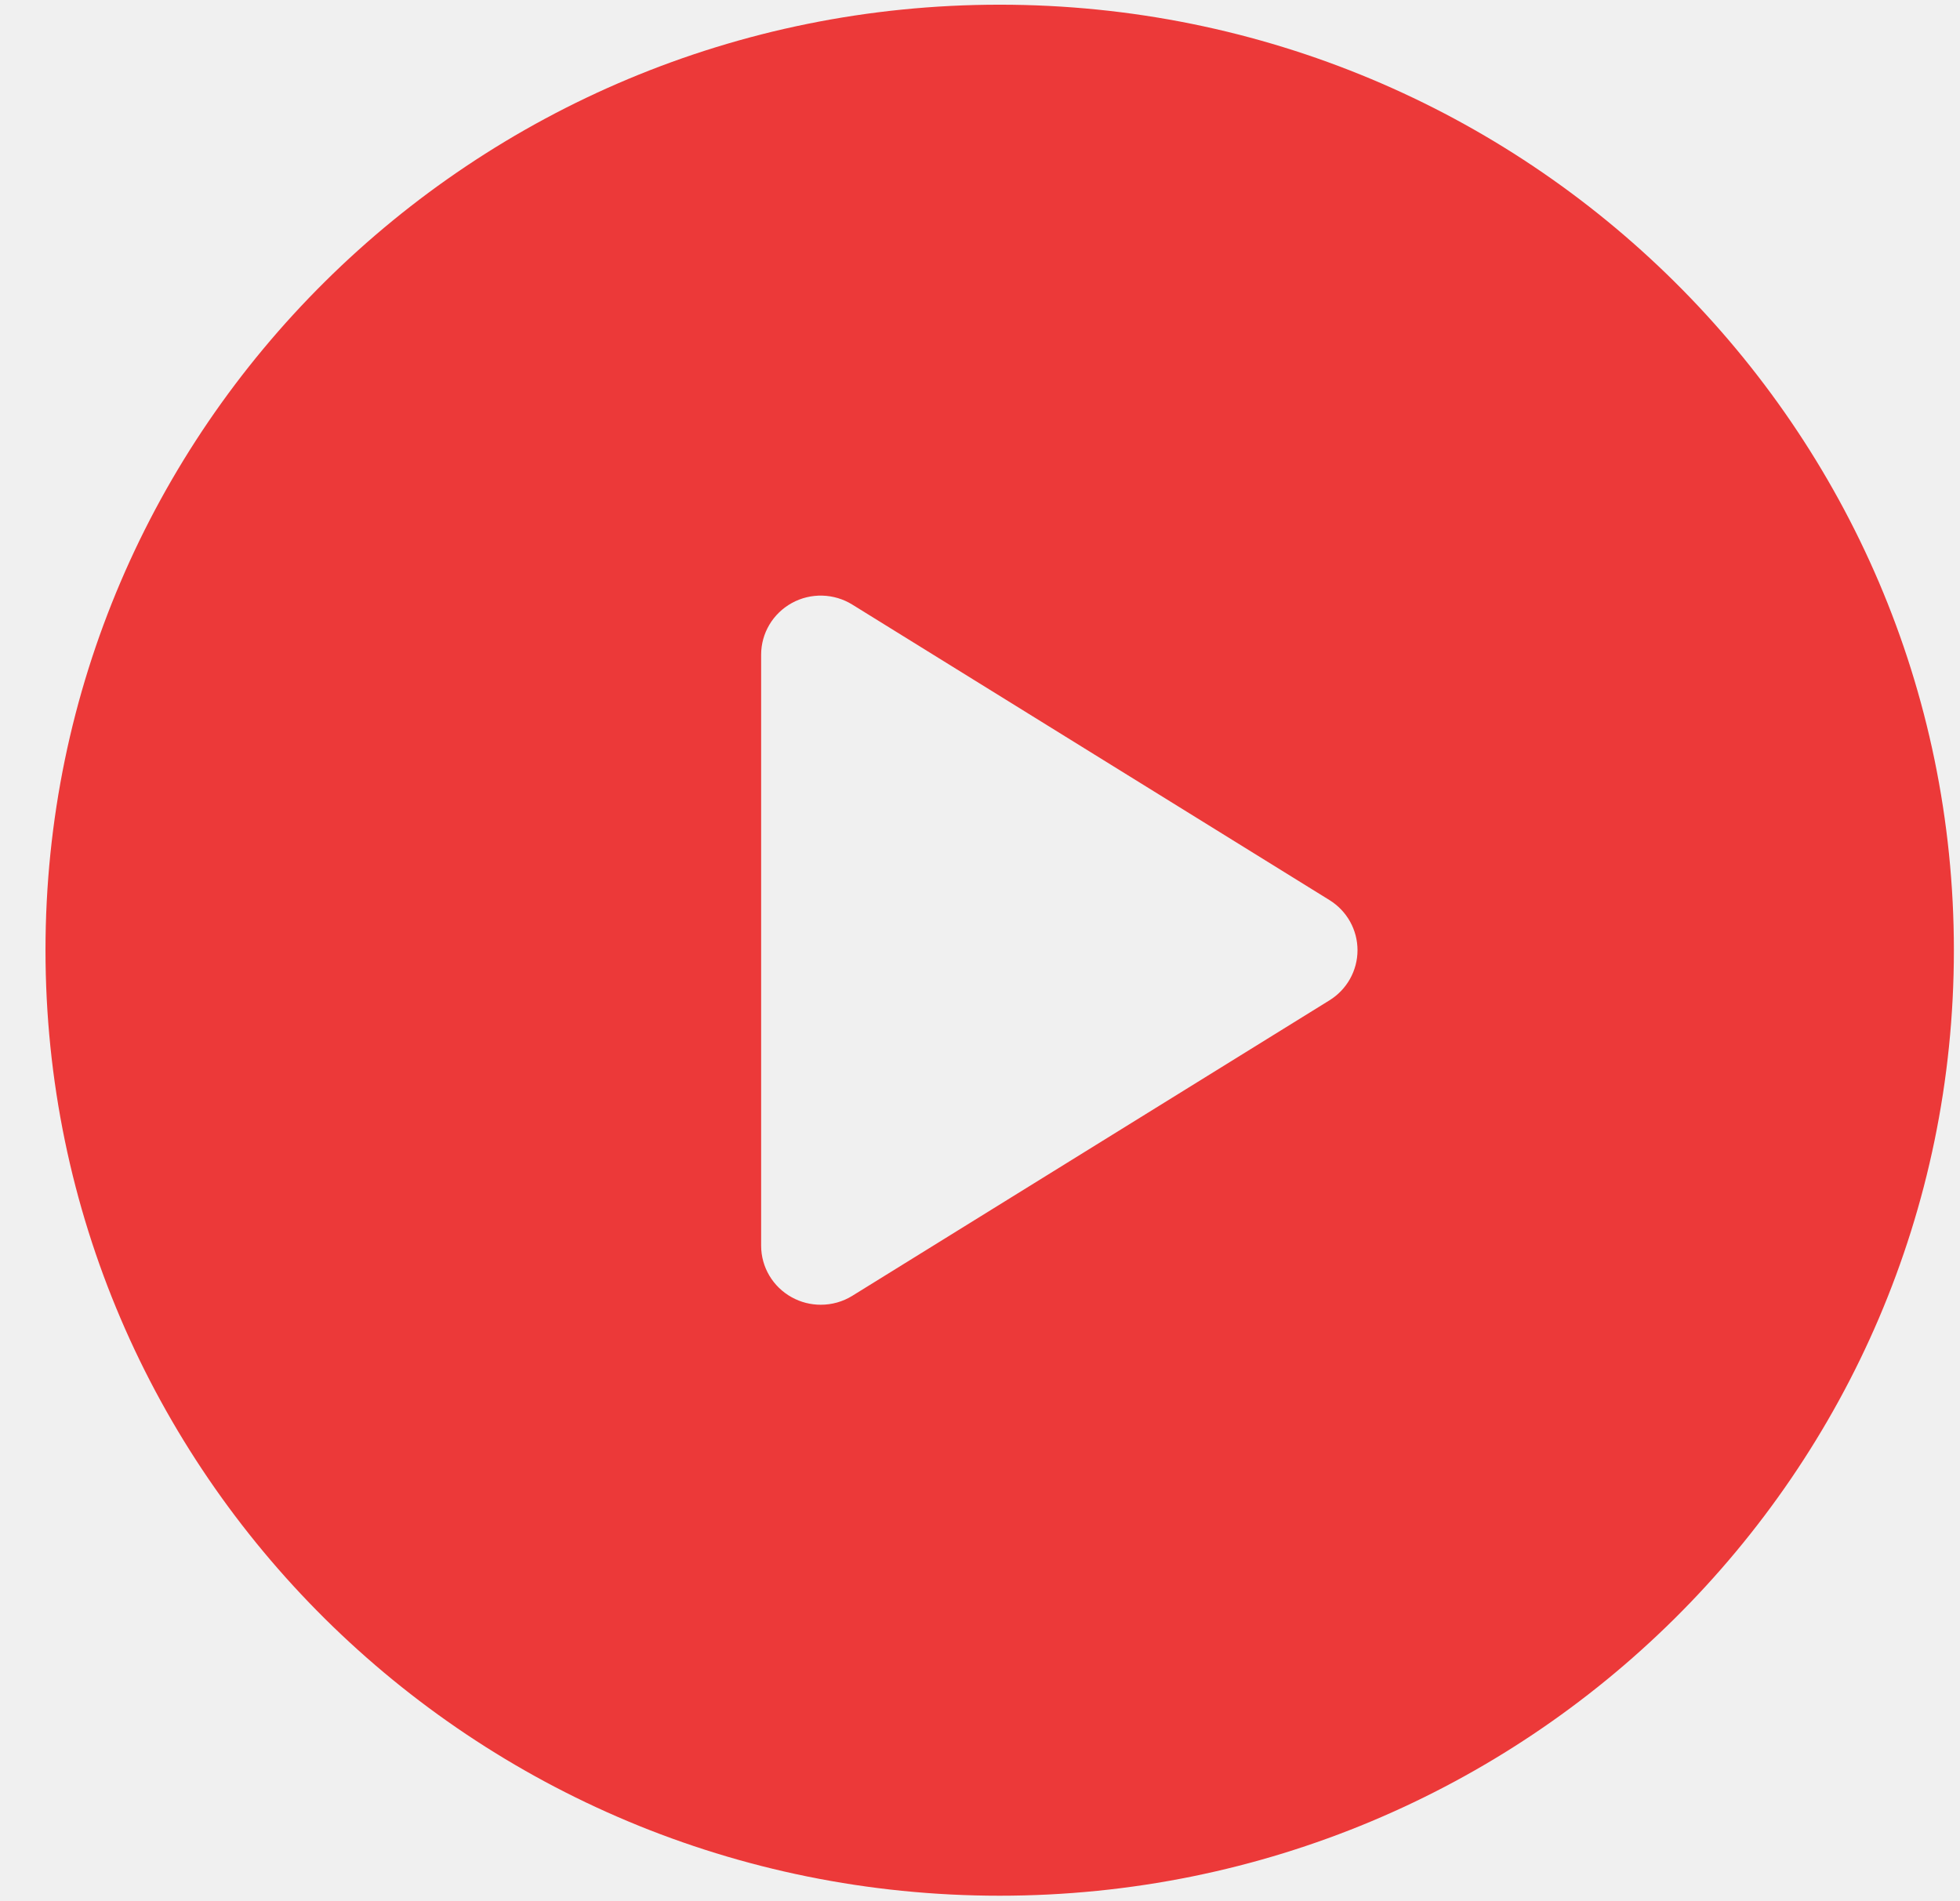
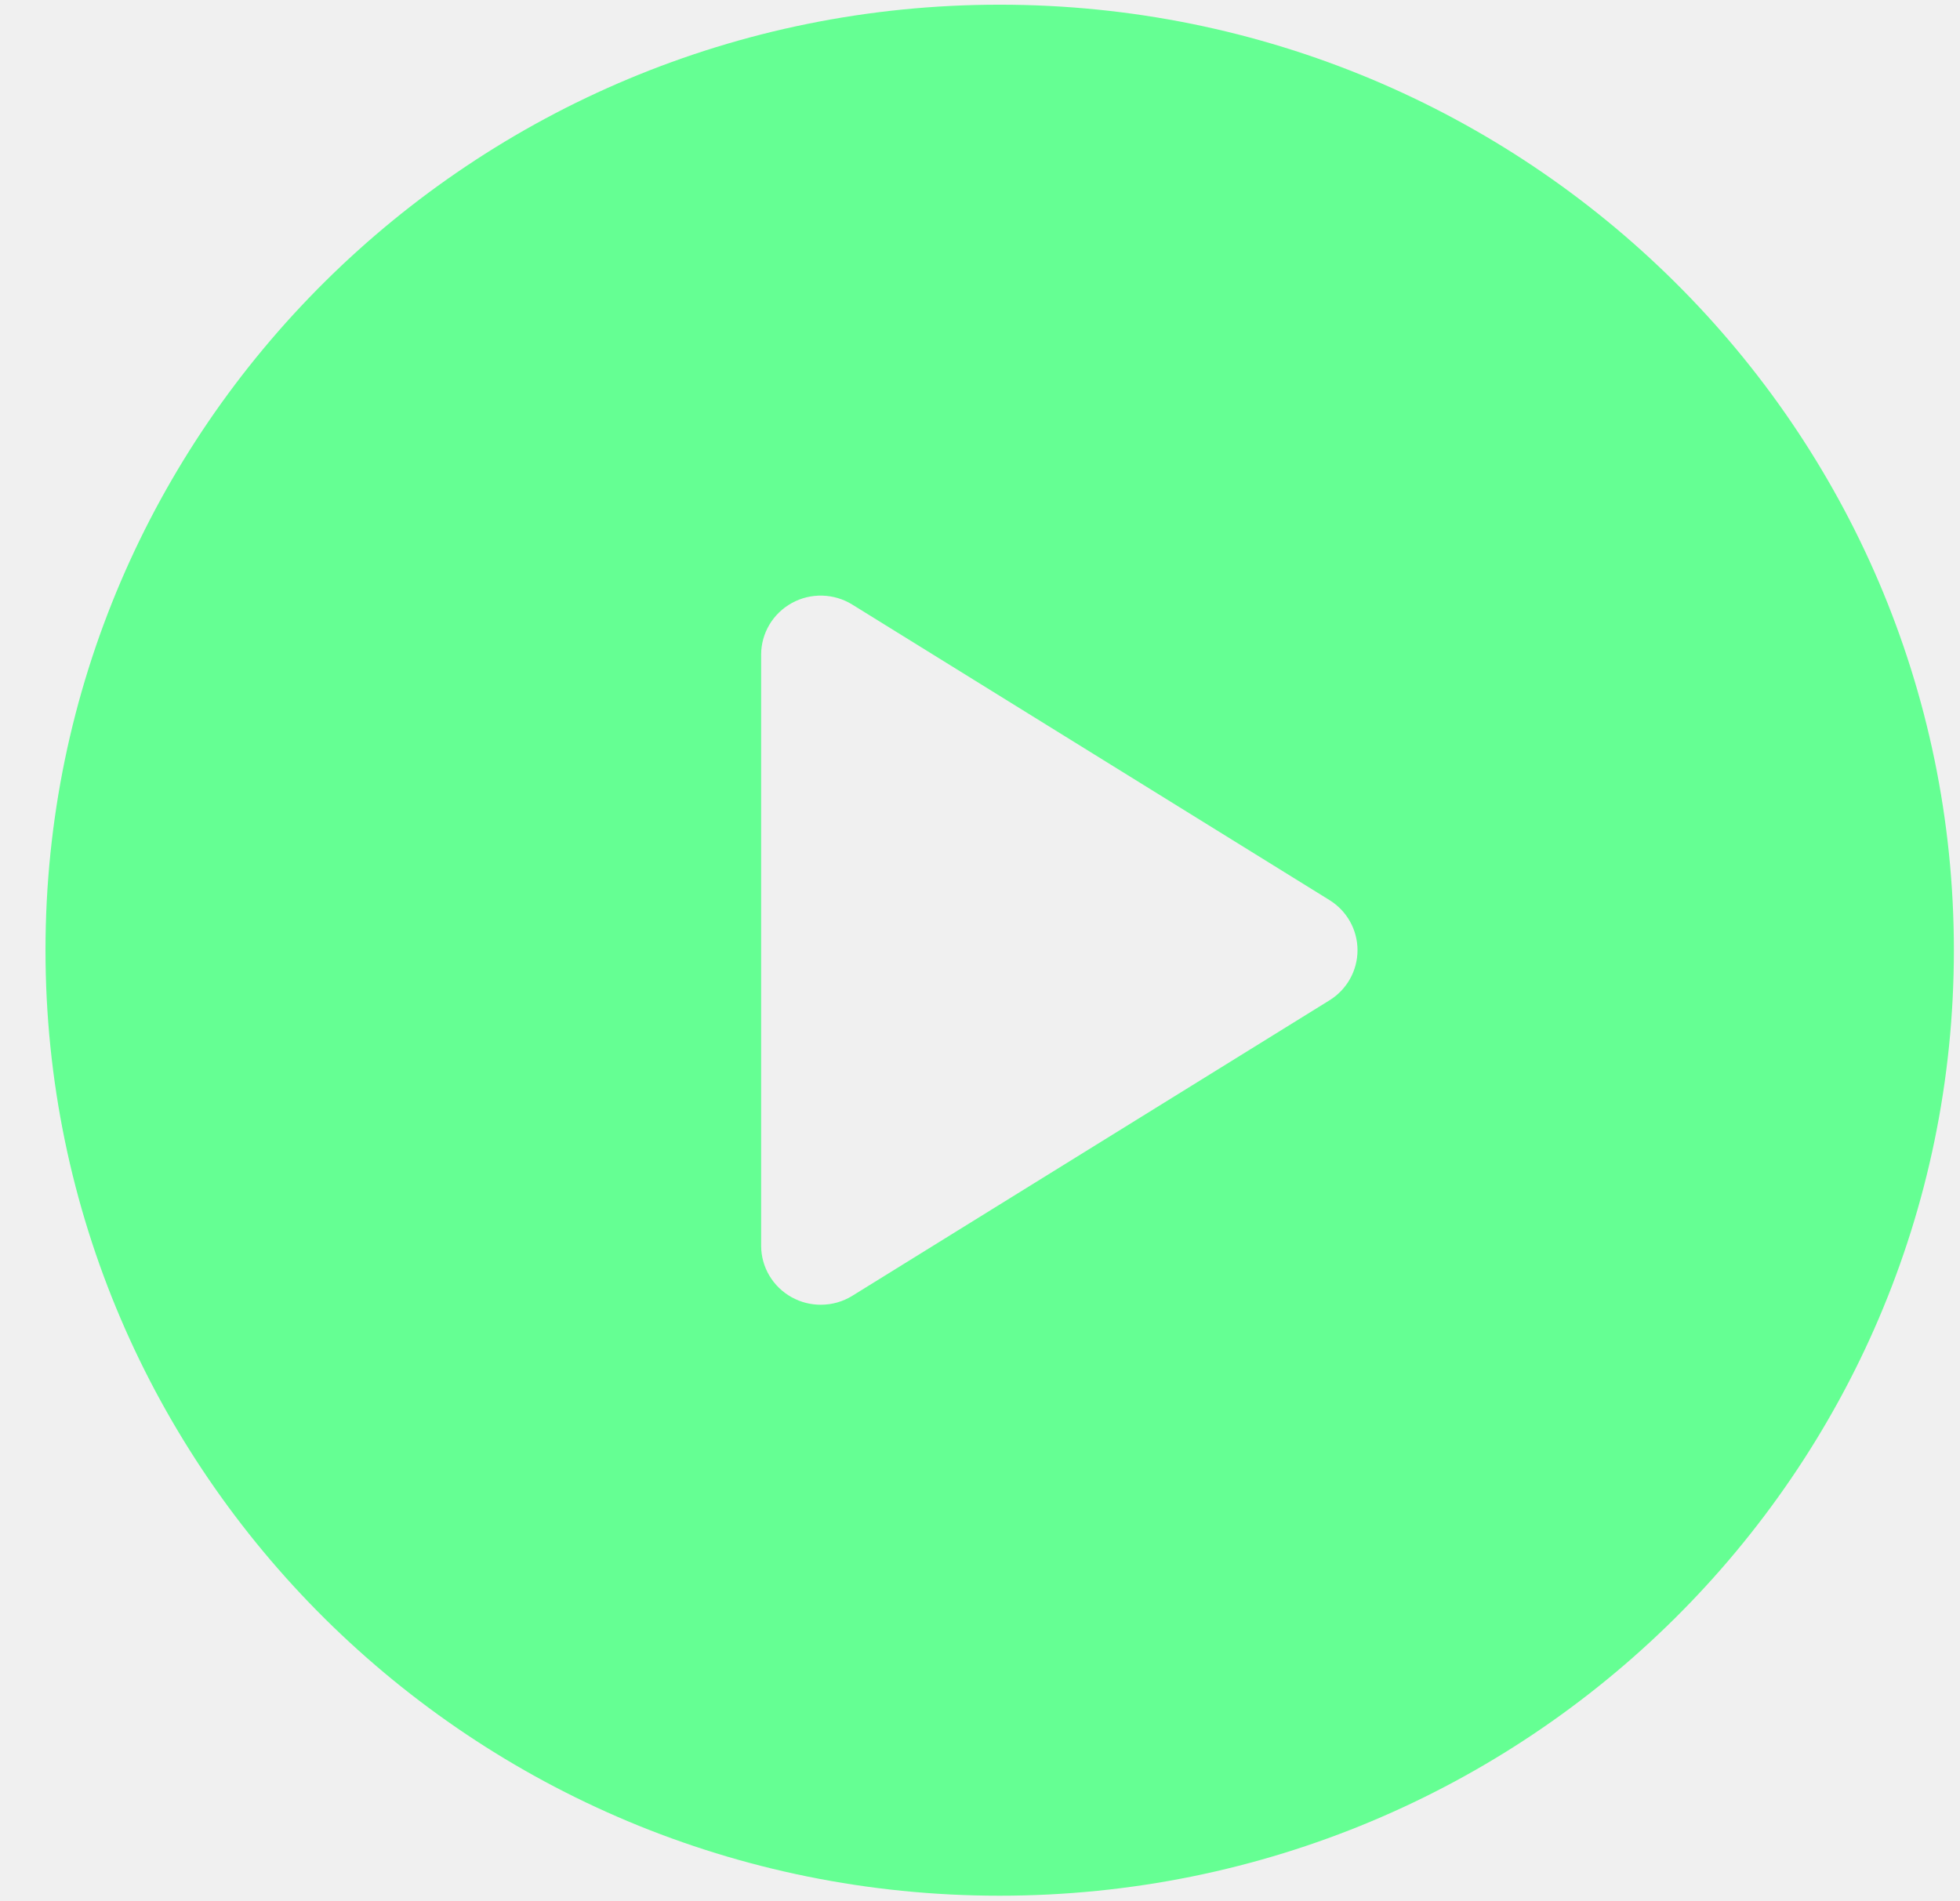
<svg xmlns="http://www.w3.org/2000/svg" width="33" height="32" viewBox="0 0 33 32" fill="none">
  <g id="free-icon-play-button-109197 1">
-     <g clip-path="url(#clip0_479_5847)">
-       <path id="Vector" d="M16.831 0.079C7.959 0.079 0.766 7.207 0.766 16C0.766 24.793 7.959 31.921 16.831 31.921C25.704 31.921 32.897 24.793 32.897 16C32.897 7.207 25.704 0.079 16.831 0.079ZM22.384 16.844L14.351 21.819C14.189 21.92 14.004 21.97 13.819 21.97C13.652 21.97 13.484 21.929 13.332 21.845C13.013 21.67 12.815 21.337 12.815 20.975V11.024C12.815 10.662 13.013 10.33 13.332 10.154C13.651 9.978 14.042 9.989 14.351 10.181L22.384 15.156C22.678 15.338 22.856 15.657 22.856 16C22.856 16.343 22.678 16.662 22.384 16.844Z" fill="#EC3939" />
+     <g clip-path="url(#clip0_479_5920)">
+       <path id="Vector" d="M16.831 0.079C7.959 0.079 0.766 7.207 0.766 16C0.766 24.793 7.959 31.921 16.831 31.921C25.704 31.921 32.897 24.793 32.897 16C32.897 7.207 25.704 0.079 16.831 0.079ZM22.384 16.844L14.351 21.819C14.189 21.92 14.004 21.97 13.819 21.97C13.652 21.97 13.484 21.929 13.332 21.845C13.013 21.67 12.815 21.337 12.815 20.975V11.024C12.815 10.662 13.013 10.33 13.332 10.154C13.651 9.978 14.042 9.989 14.351 10.181L22.384 15.156C22.678 15.338 22.856 15.657 22.856 16C22.856 16.343 22.678 16.662 22.384 16.844Z" fill="#65FF93" />
    </g>
  </g>
  <defs>
-     <clipPath id="clip0_479_5847">
+     <clipPath id="clip0_479_5920">
      <rect x="0.766" y="0.079" width="32.132" height="31.842" rx="8" fill="white" />
    </clipPath>
  </defs>
</svg>
